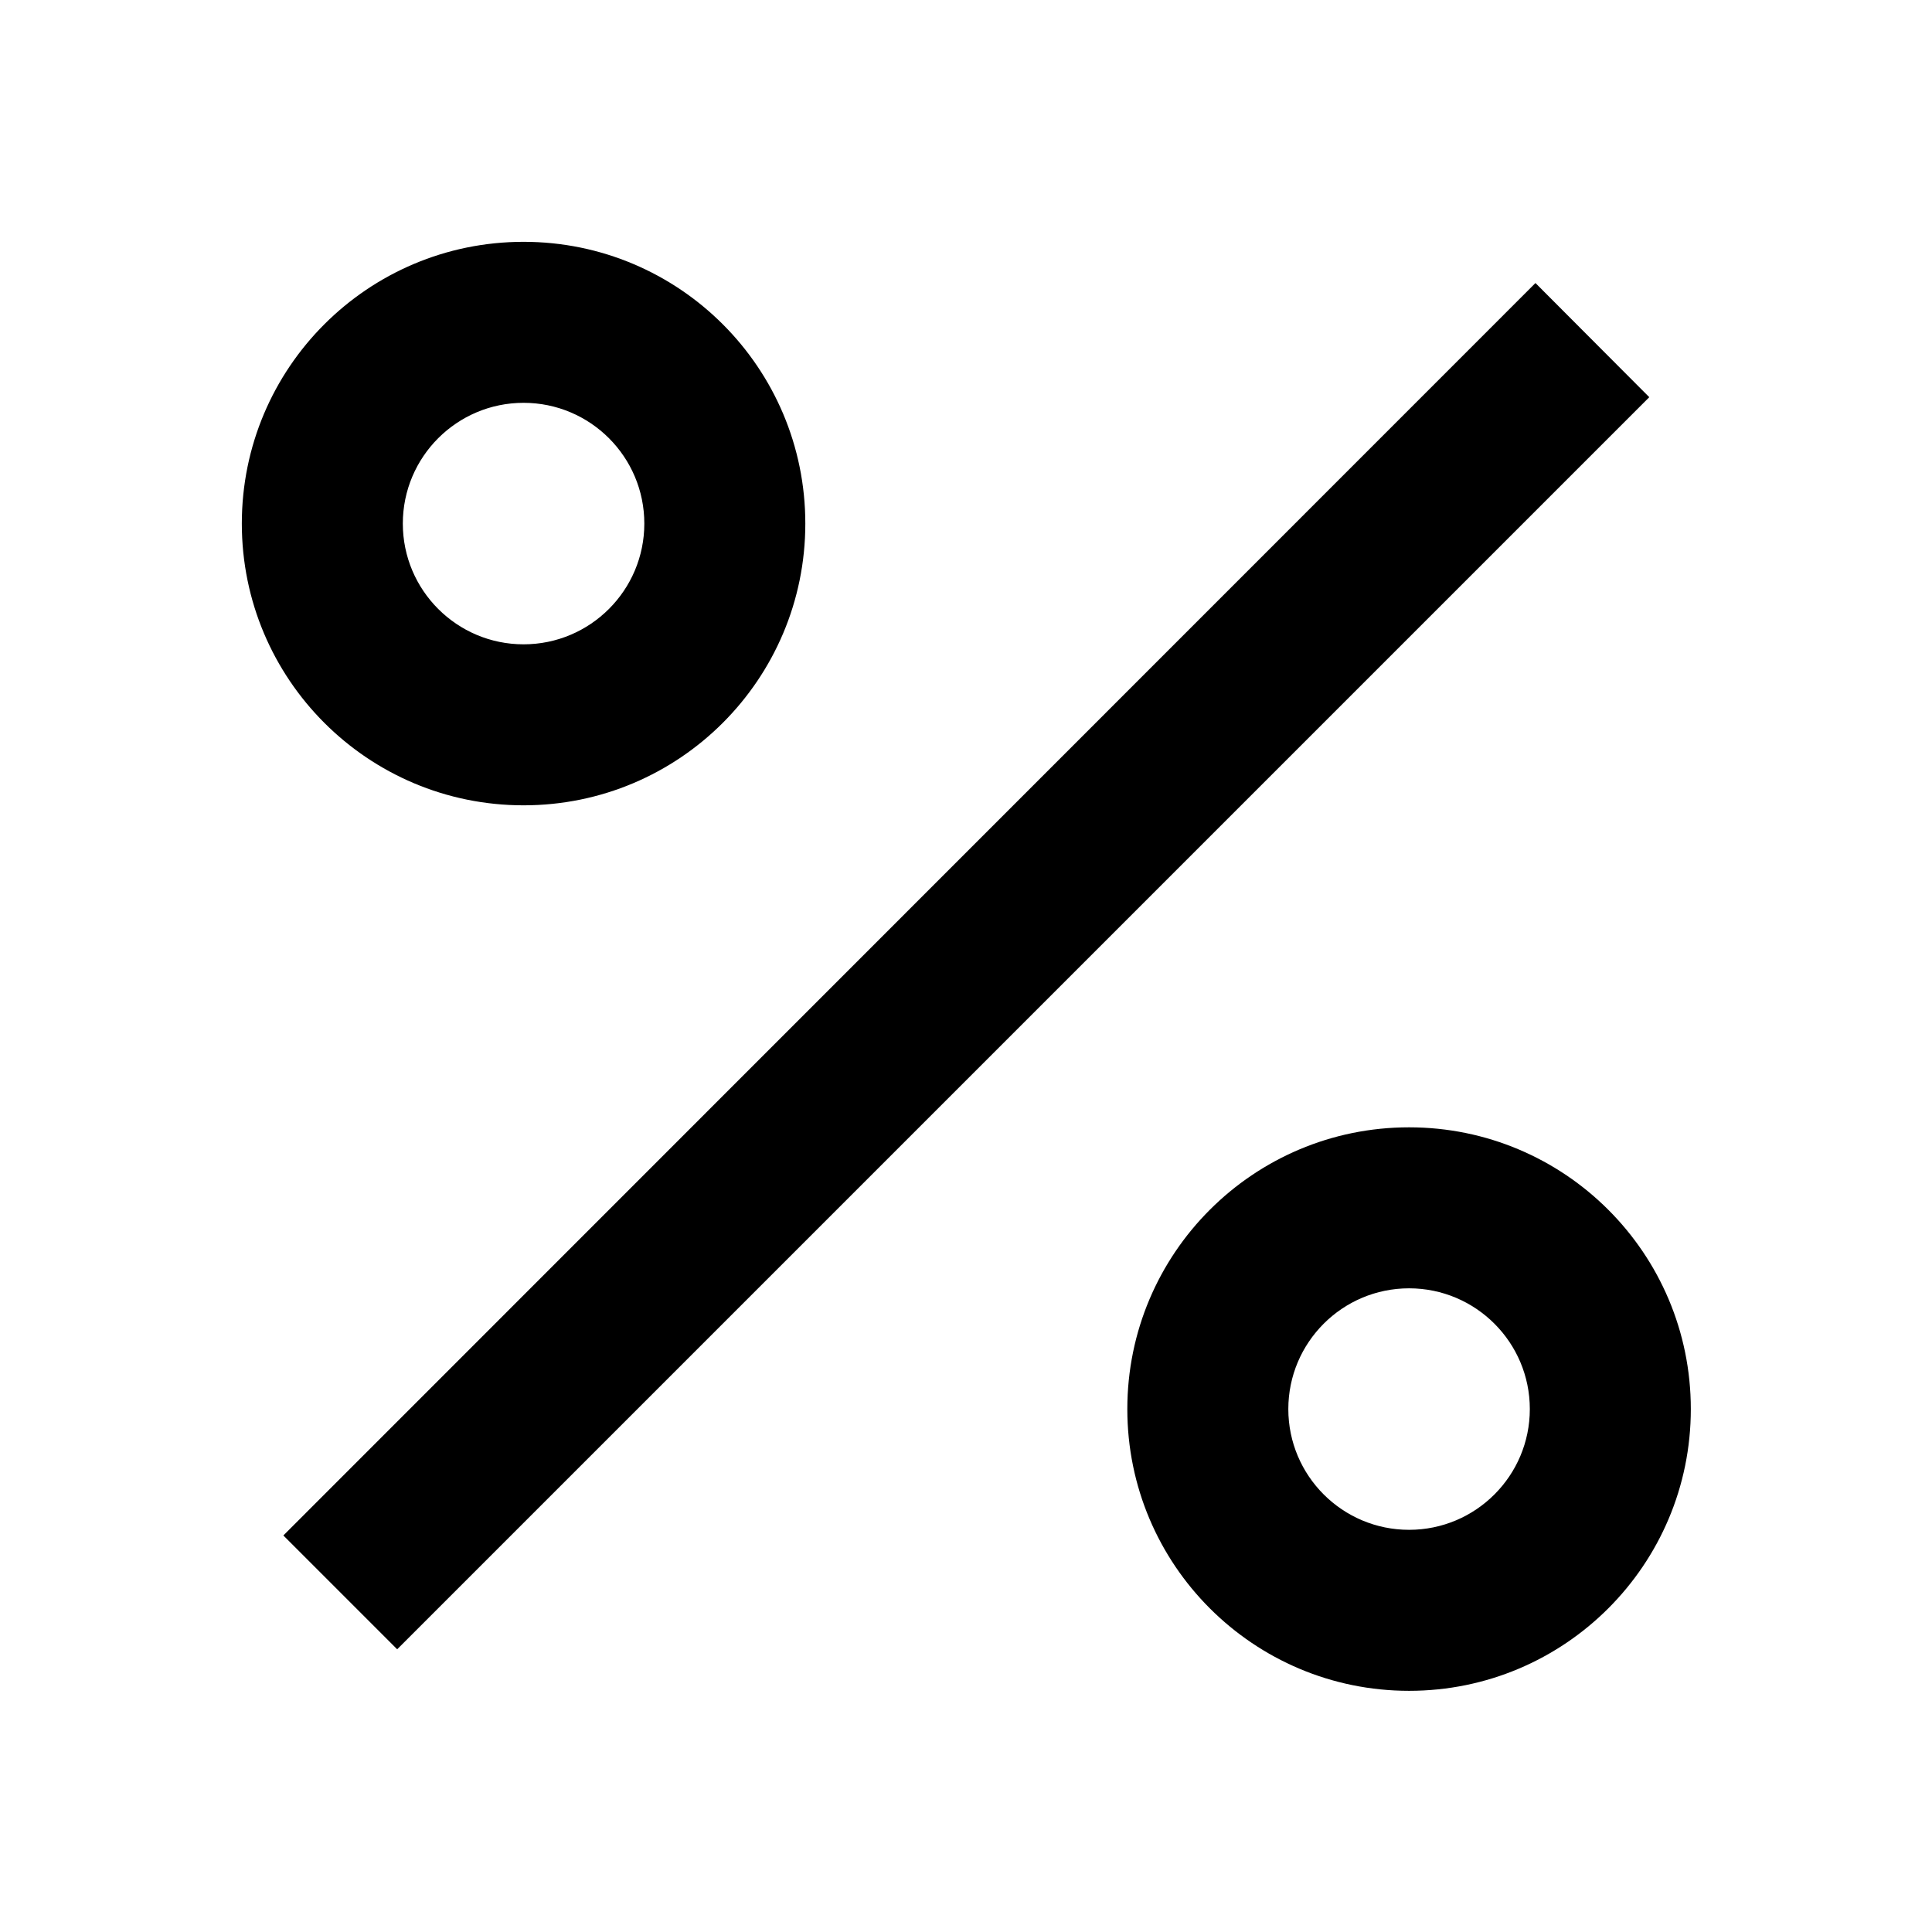
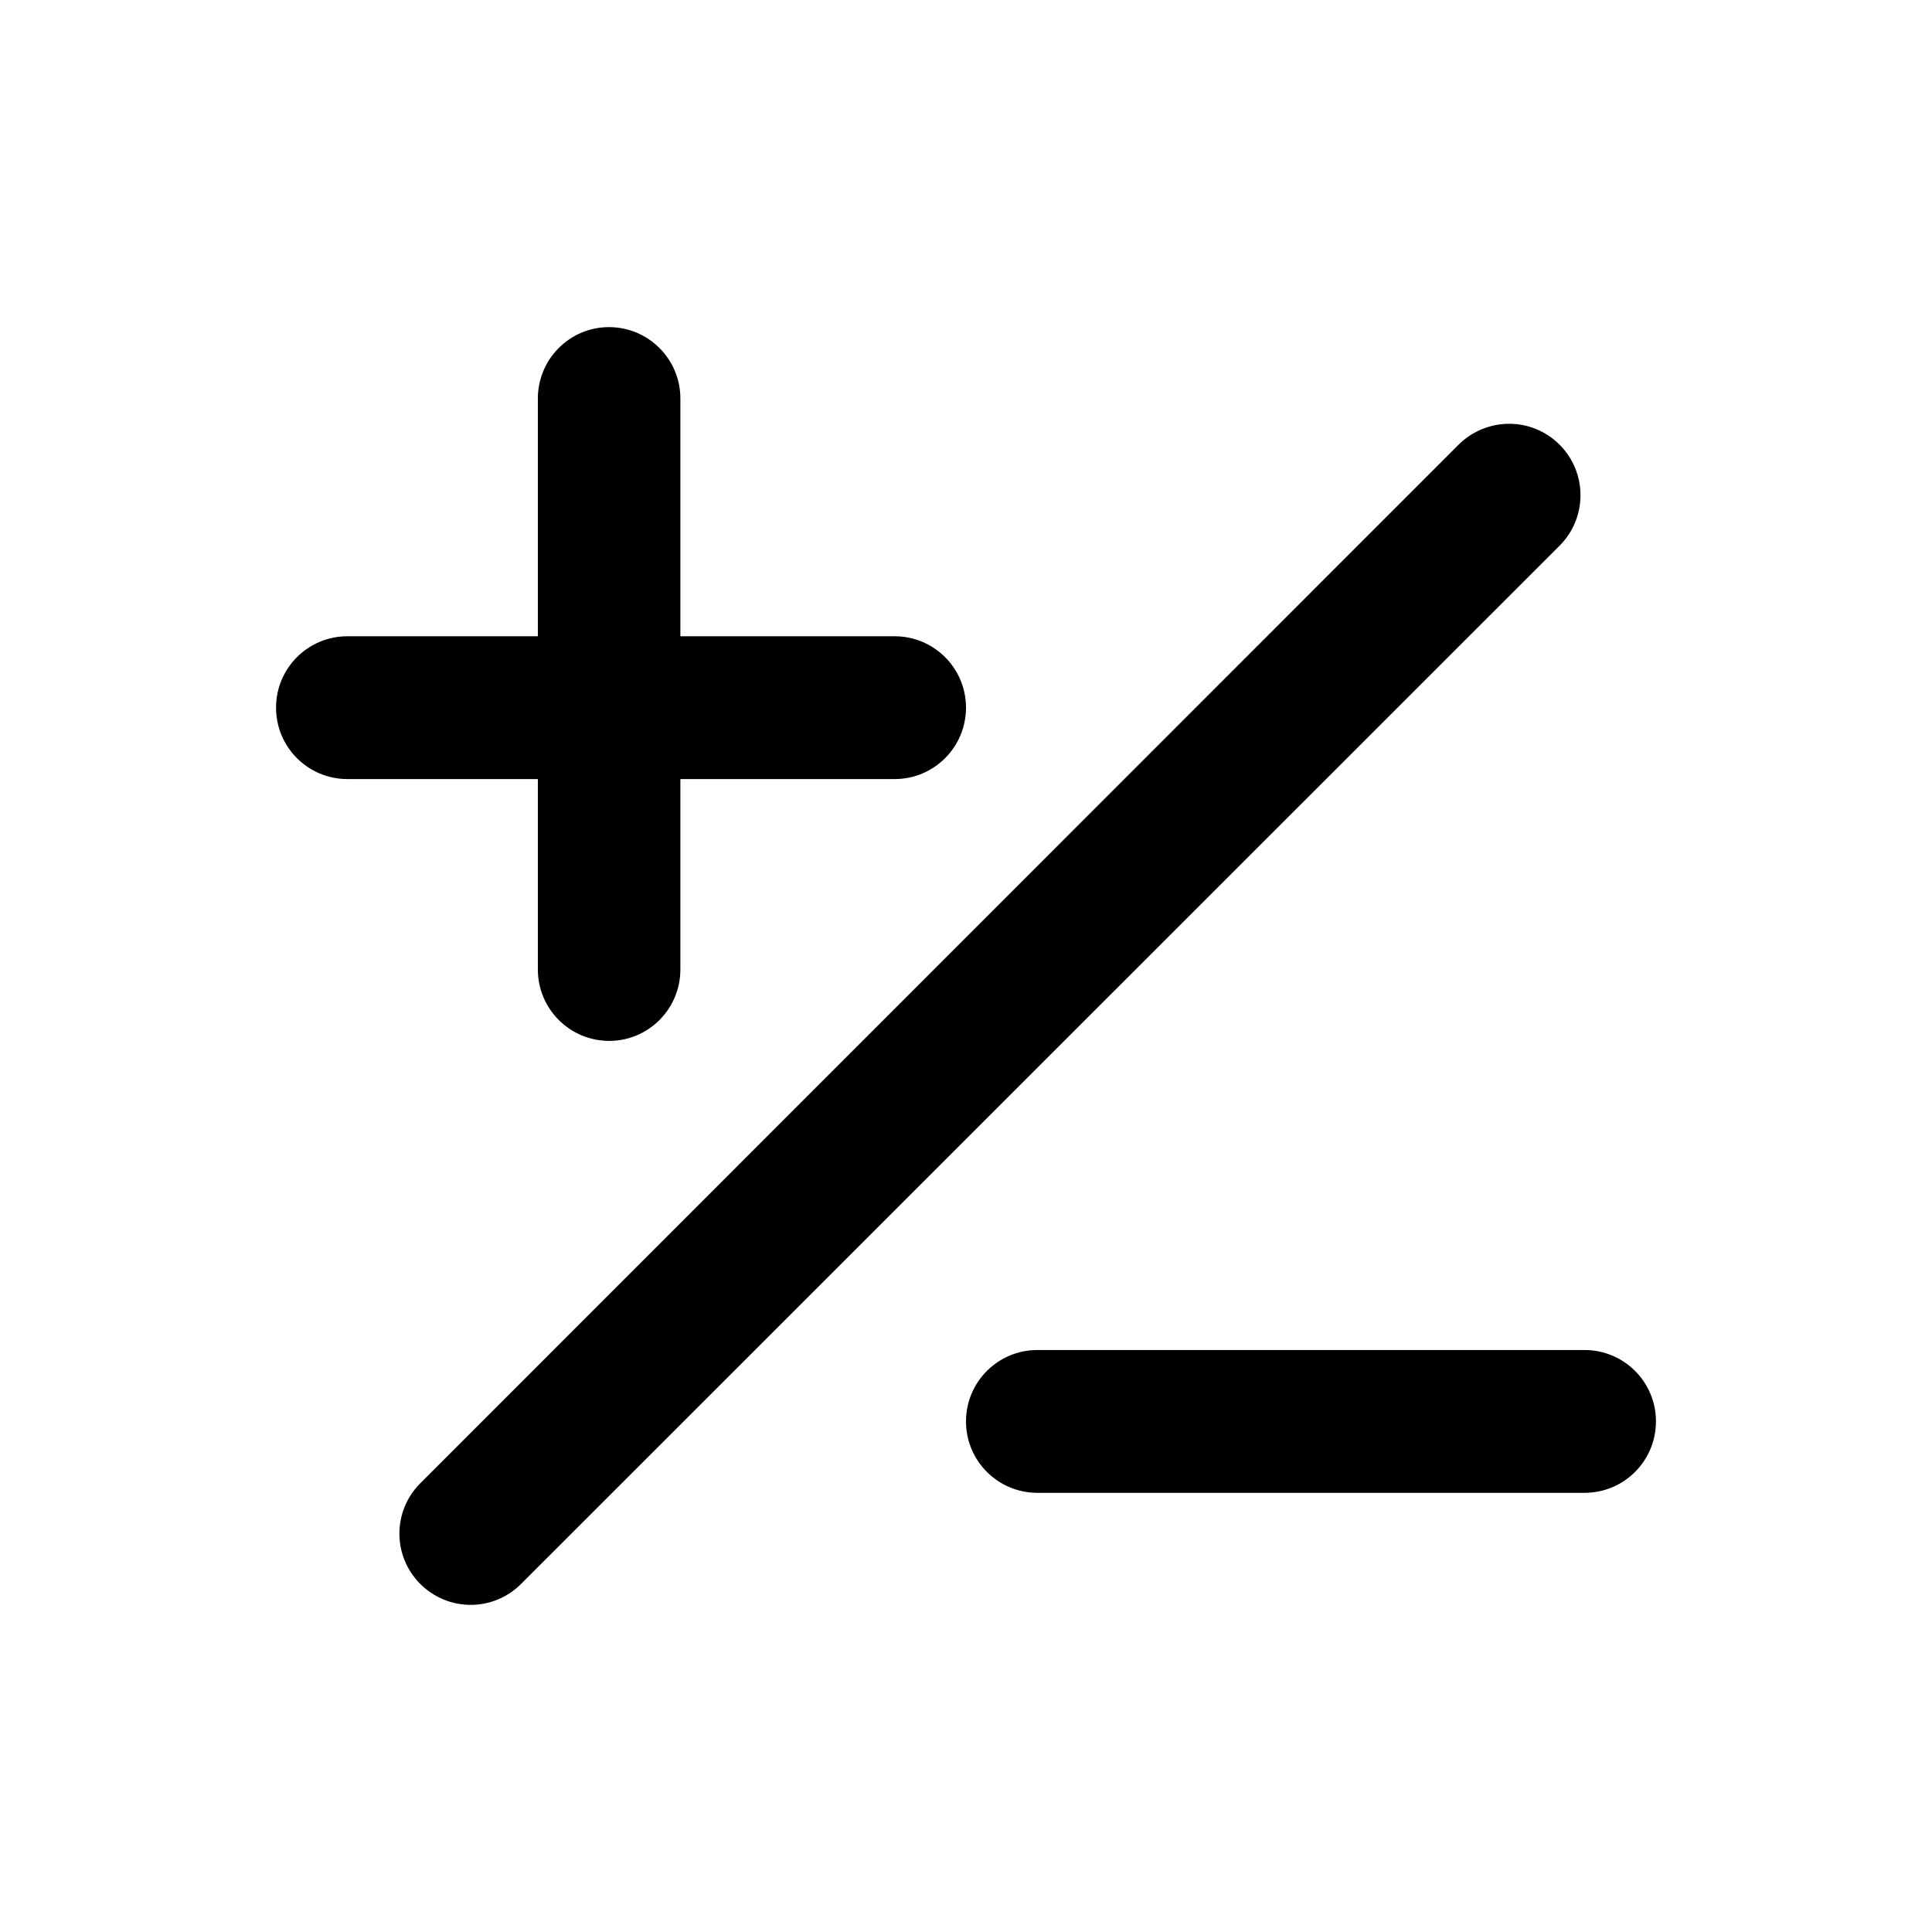
- <svg xmlns="http://www.w3.org/2000/svg" width="24" height="24" viewBox="0 0 24 24">
-   <path fill-rule="nonzero" fill="rgb(100%, 100%, 100%)" fill-opacity="1" d="M 12 -3 C 20.285 -3 27 3.715 27 12 C 27 20.285 20.285 27 12 27 C 3.715 27 -3 20.285 -3 12 C -3 3.715 3.715 -3 12 -3 Z M 12 -3 " />
-   <path fill-rule="nonzero" fill="rgb(0%, 0%, 0%)" fill-opacity="1" d="M 17.504 21.004 C 15.57 21.004 14.004 19.438 14.004 17.504 C 14.004 15.57 15.57 14.004 17.504 14.004 C 19.438 14.004 21.004 15.57 21.004 17.504 C 21.004 19.438 19.438 21.004 17.504 21.004 Z M 17.504 19.004 C 18.332 19.004 19.004 18.332 19.004 17.504 C 19.004 16.676 18.332 16.004 17.504 16.004 C 16.676 16.004 16.004 16.676 16.004 17.504 C 16.004 18.332 16.676 19.004 17.504 19.004 Z M 6.504 10.004 C 4.57 10.004 3.004 8.438 3.004 6.504 C 3.004 4.57 4.57 3.004 6.504 3.004 C 8.438 3.004 10.004 4.57 10.004 6.504 C 10.004 8.438 8.438 10.004 6.504 10.004 Z M 6.504 8.004 C 7.332 8.004 8.004 7.332 8.004 6.504 C 8.004 5.676 7.332 5.004 6.504 5.004 C 5.676 5.004 5.004 5.676 5.004 6.504 C 5.004 7.332 5.676 8.004 6.504 8.004 Z M 19.074 3.516 L 20.488 4.934 L 4.934 20.488 L 3.52 19.074 Z M 19.074 3.516 " />
+ <svg xmlns="http://www.w3.org/2000/svg" width="26px" height="26px" viewBox="0 0 26 26" version="1.1">
+   <g id="surface1">
+     <path style=" stroke:none;fill-rule:nonzero;fill:rgb(100%,100%,100%);fill-opacity:1;" d="M 13 0 C 20.18 0 26 5.82 26 13 C 26 20.18 20.18 26 13 26 C 5.82 26 0 20.18 0 13 C 0 5.82 5.82 0 13 0 Z M 13 0 " />
+     <path style="fill-rule:nonzero;fill:rgb(0%,0%,0%);fill-opacity:1;stroke-width:0.001;stroke-linecap:butt;stroke-linejoin:miter;stroke:rgb(0%,0%,0%);stroke-opacity:1;stroke-miterlimit:4;" d="M 77.956 109.963 C 73.914 109.963 70.645 113.232 70.645 117.274 C 70.645 121.316 73.914 124.585 77.956 124.585 L 133.976 124.585 C 138.018 124.585 141.287 121.316 141.287 117.274 C 141.287 113.232 138.018 109.963 133.976 109.963 Z M 77.956 109.963 " transform="matrix(0.131439,0,0,0.131439,3.714474,3.714474)" />
+     <path style="fill-rule:nonzero;fill:rgb(0%,0%,0%);fill-opacity:1;stroke-width:0.001;stroke-linecap:butt;stroke-linejoin:miter;stroke:rgb(0%,0%,0%);stroke-opacity:1;stroke-miterlimit:4;" d="M 0.003 44.195 C 0.003 48.237 3.272 51.506 7.314 51.506 L 26.809 51.506 L 26.809 71.002 C 26.809 75.043 30.078 78.313 34.12 78.313 C 38.132 78.313 41.401 75.043 41.401 71.002 L 41.401 51.506 L 63.334 51.506 C 67.376 51.506 70.645 48.237 70.645 44.195 C 70.645 40.153 67.376 36.884 63.334 36.884 L 41.401 36.884 L 41.401 12.544 C 41.401 8.502 38.132 5.233 34.091 5.233 C 30.078 5.233 26.809 8.502 26.809 12.544 L 26.809 36.884 L 7.314 36.884 C 3.272 36.884 0.003 40.153 0.003 44.195 Z M 0.003 44.195 " transform="matrix(0.131439,0,0,0.131439,3.714474,3.714474)" />
+     <path style="fill-rule:nonzero;fill:rgb(0%,0%,0%);fill-opacity:1;stroke-width:0.001;stroke-linecap:butt;stroke-linejoin:miter;stroke:rgb(0%,0%,0%);stroke-opacity:1;stroke-miterlimit:4;" d="M 131.42 17.27 C 128.567 14.417 123.961 14.417 121.078 17.27 L 14.773 123.604 C 11.92 126.457 11.92 131.064 14.773 133.917 C 16.2 135.343 18.072 136.057 19.944 136.057 C 21.787 136.057 23.659 135.343 25.086 133.917 L 131.42 27.612 C 134.273 24.759 134.273 20.123 131.42 17.27 Z M 131.42 17.27 " transform="matrix(0.131439,0,0,0.131439,3.714474,3.714474)" />
+   </g>
</svg>
